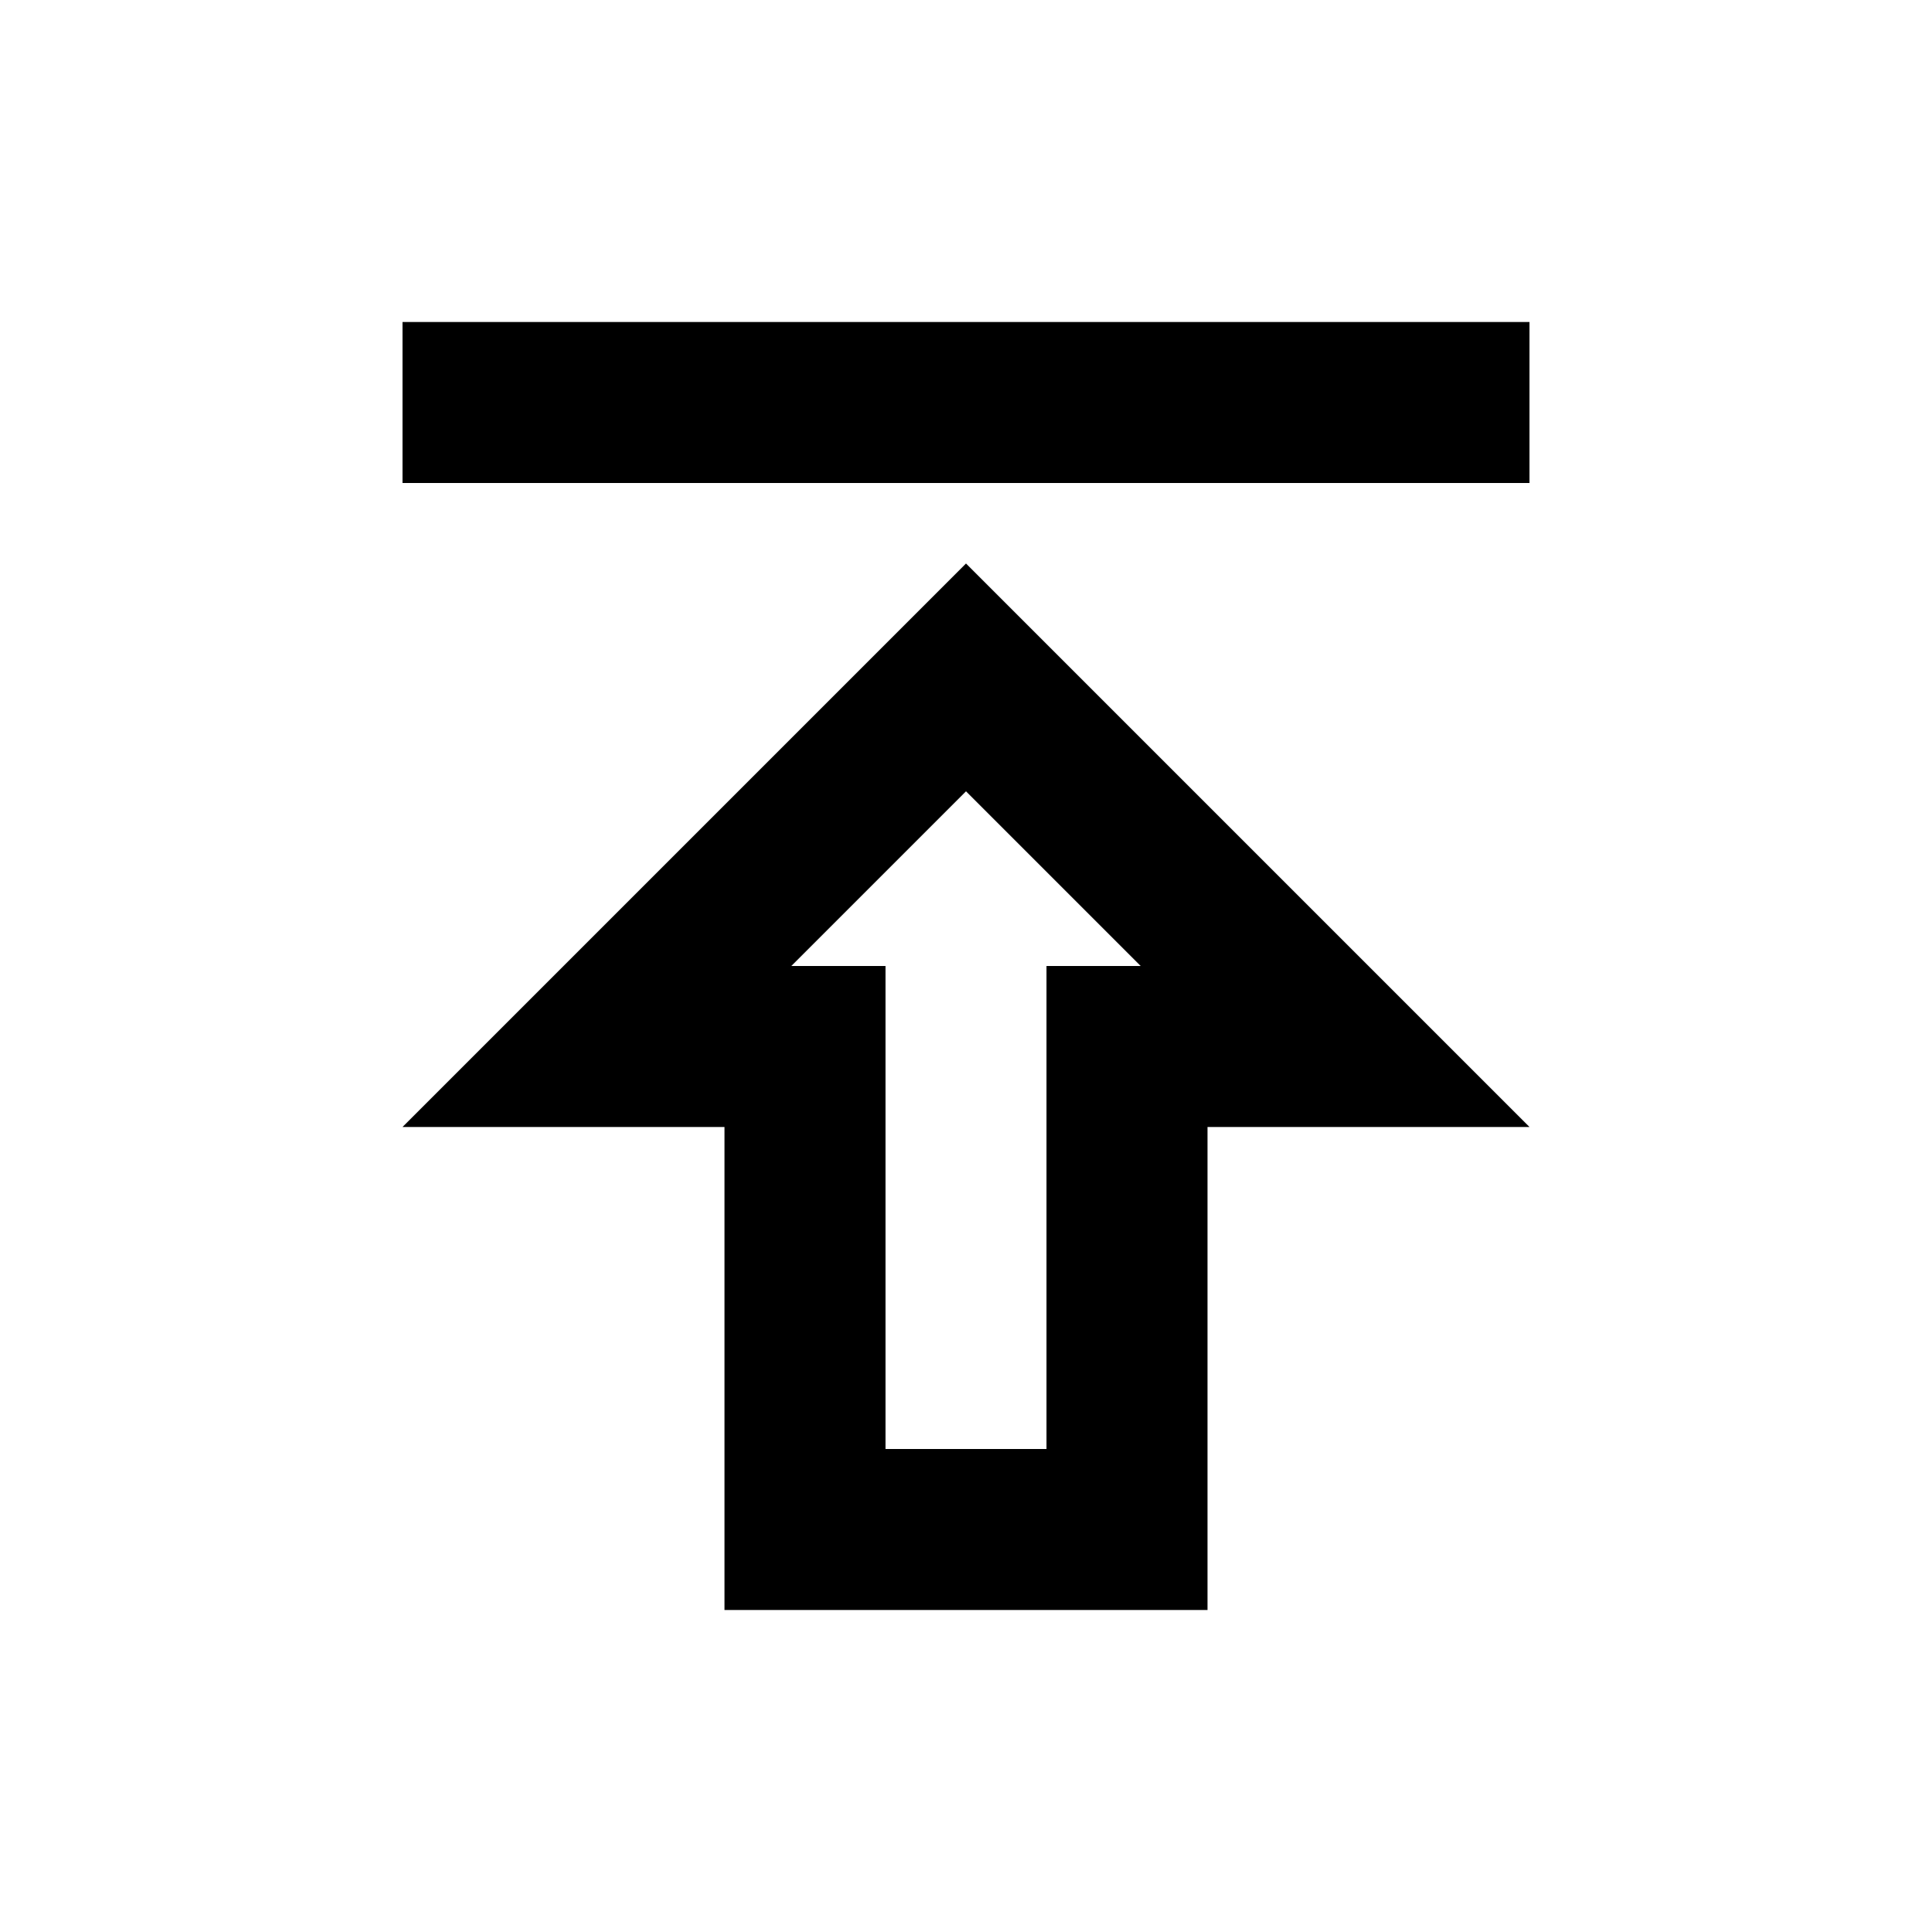
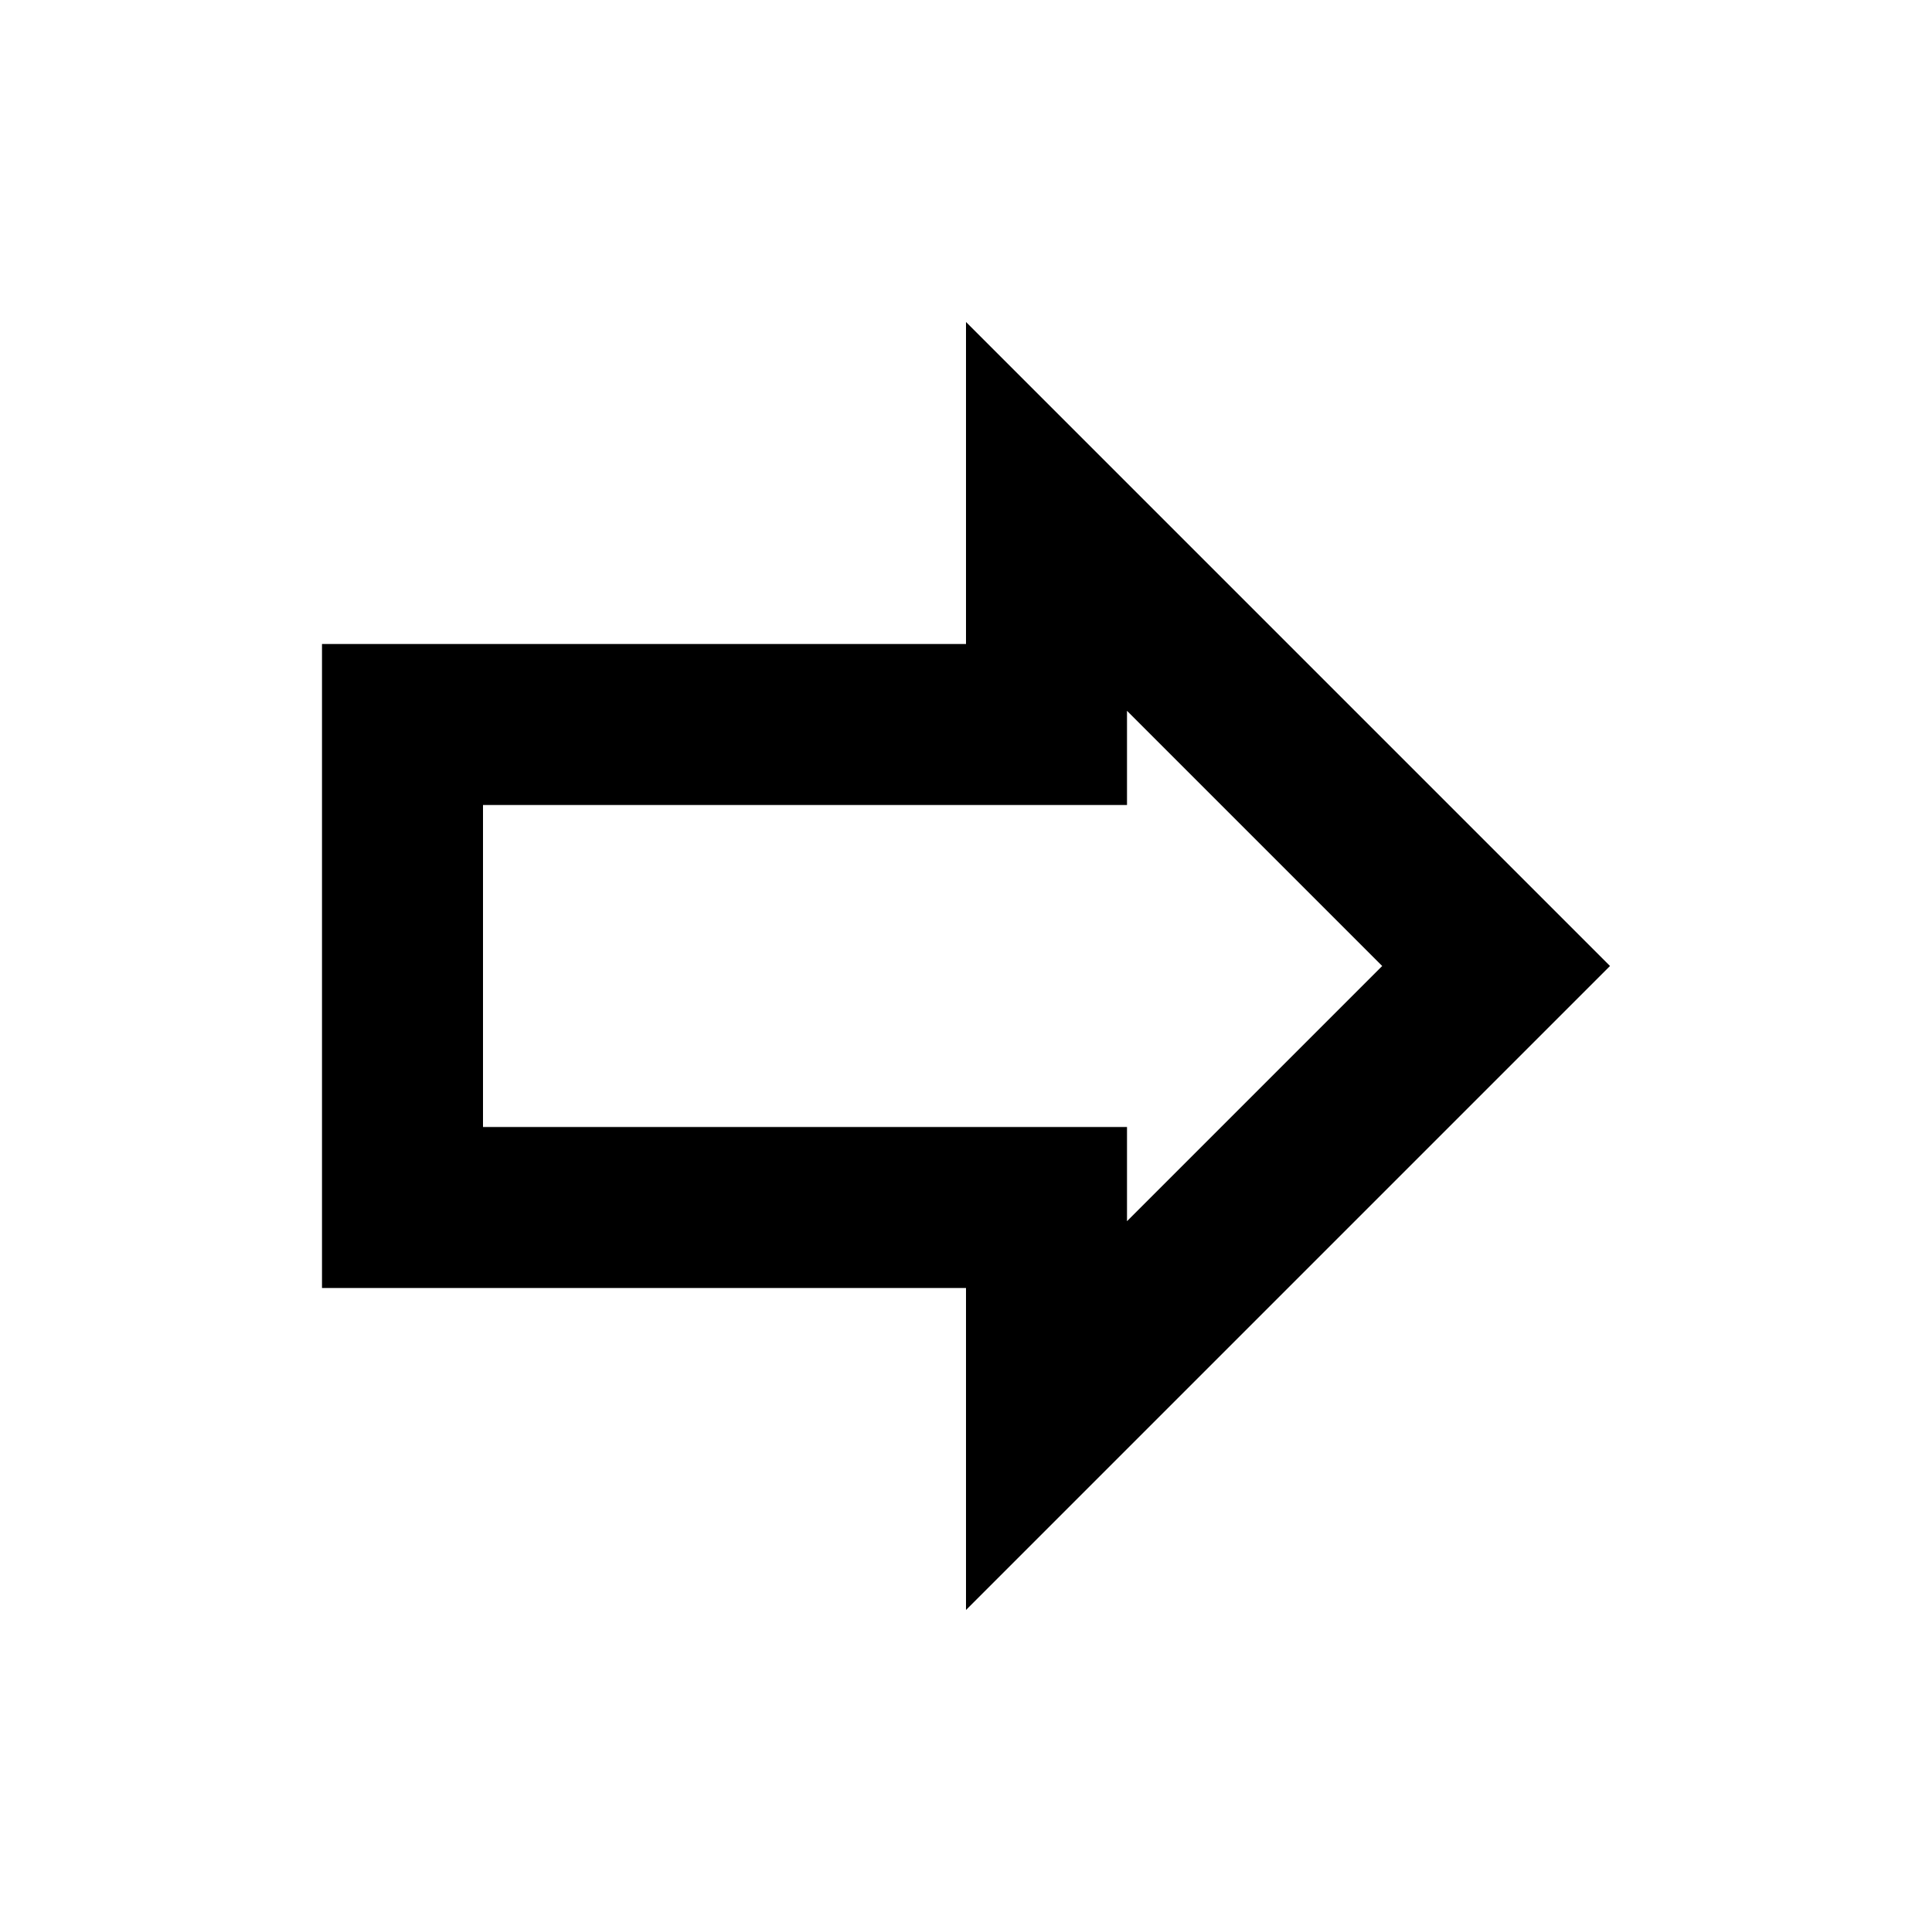
<svg xmlns="http://www.w3.org/2000/svg" height="24px" viewBox="0 0 24 24" width="24px">
  <path d="M0 0h24v24H0V0z" fill="none" />
-   <path d="M5 4h14v2H5zm0 10h4v6h6v-6h4l-7-7-7 7zm8-2v6h-2v-6H9.83L12 9.83 14.17 12H13z" />
+   <path d="M14 8.83L17.17 12 14 15.17V14H6v-4h8V8.83M12 4v4H4v8h8v4l8-8-8-8z" />
</svg>
